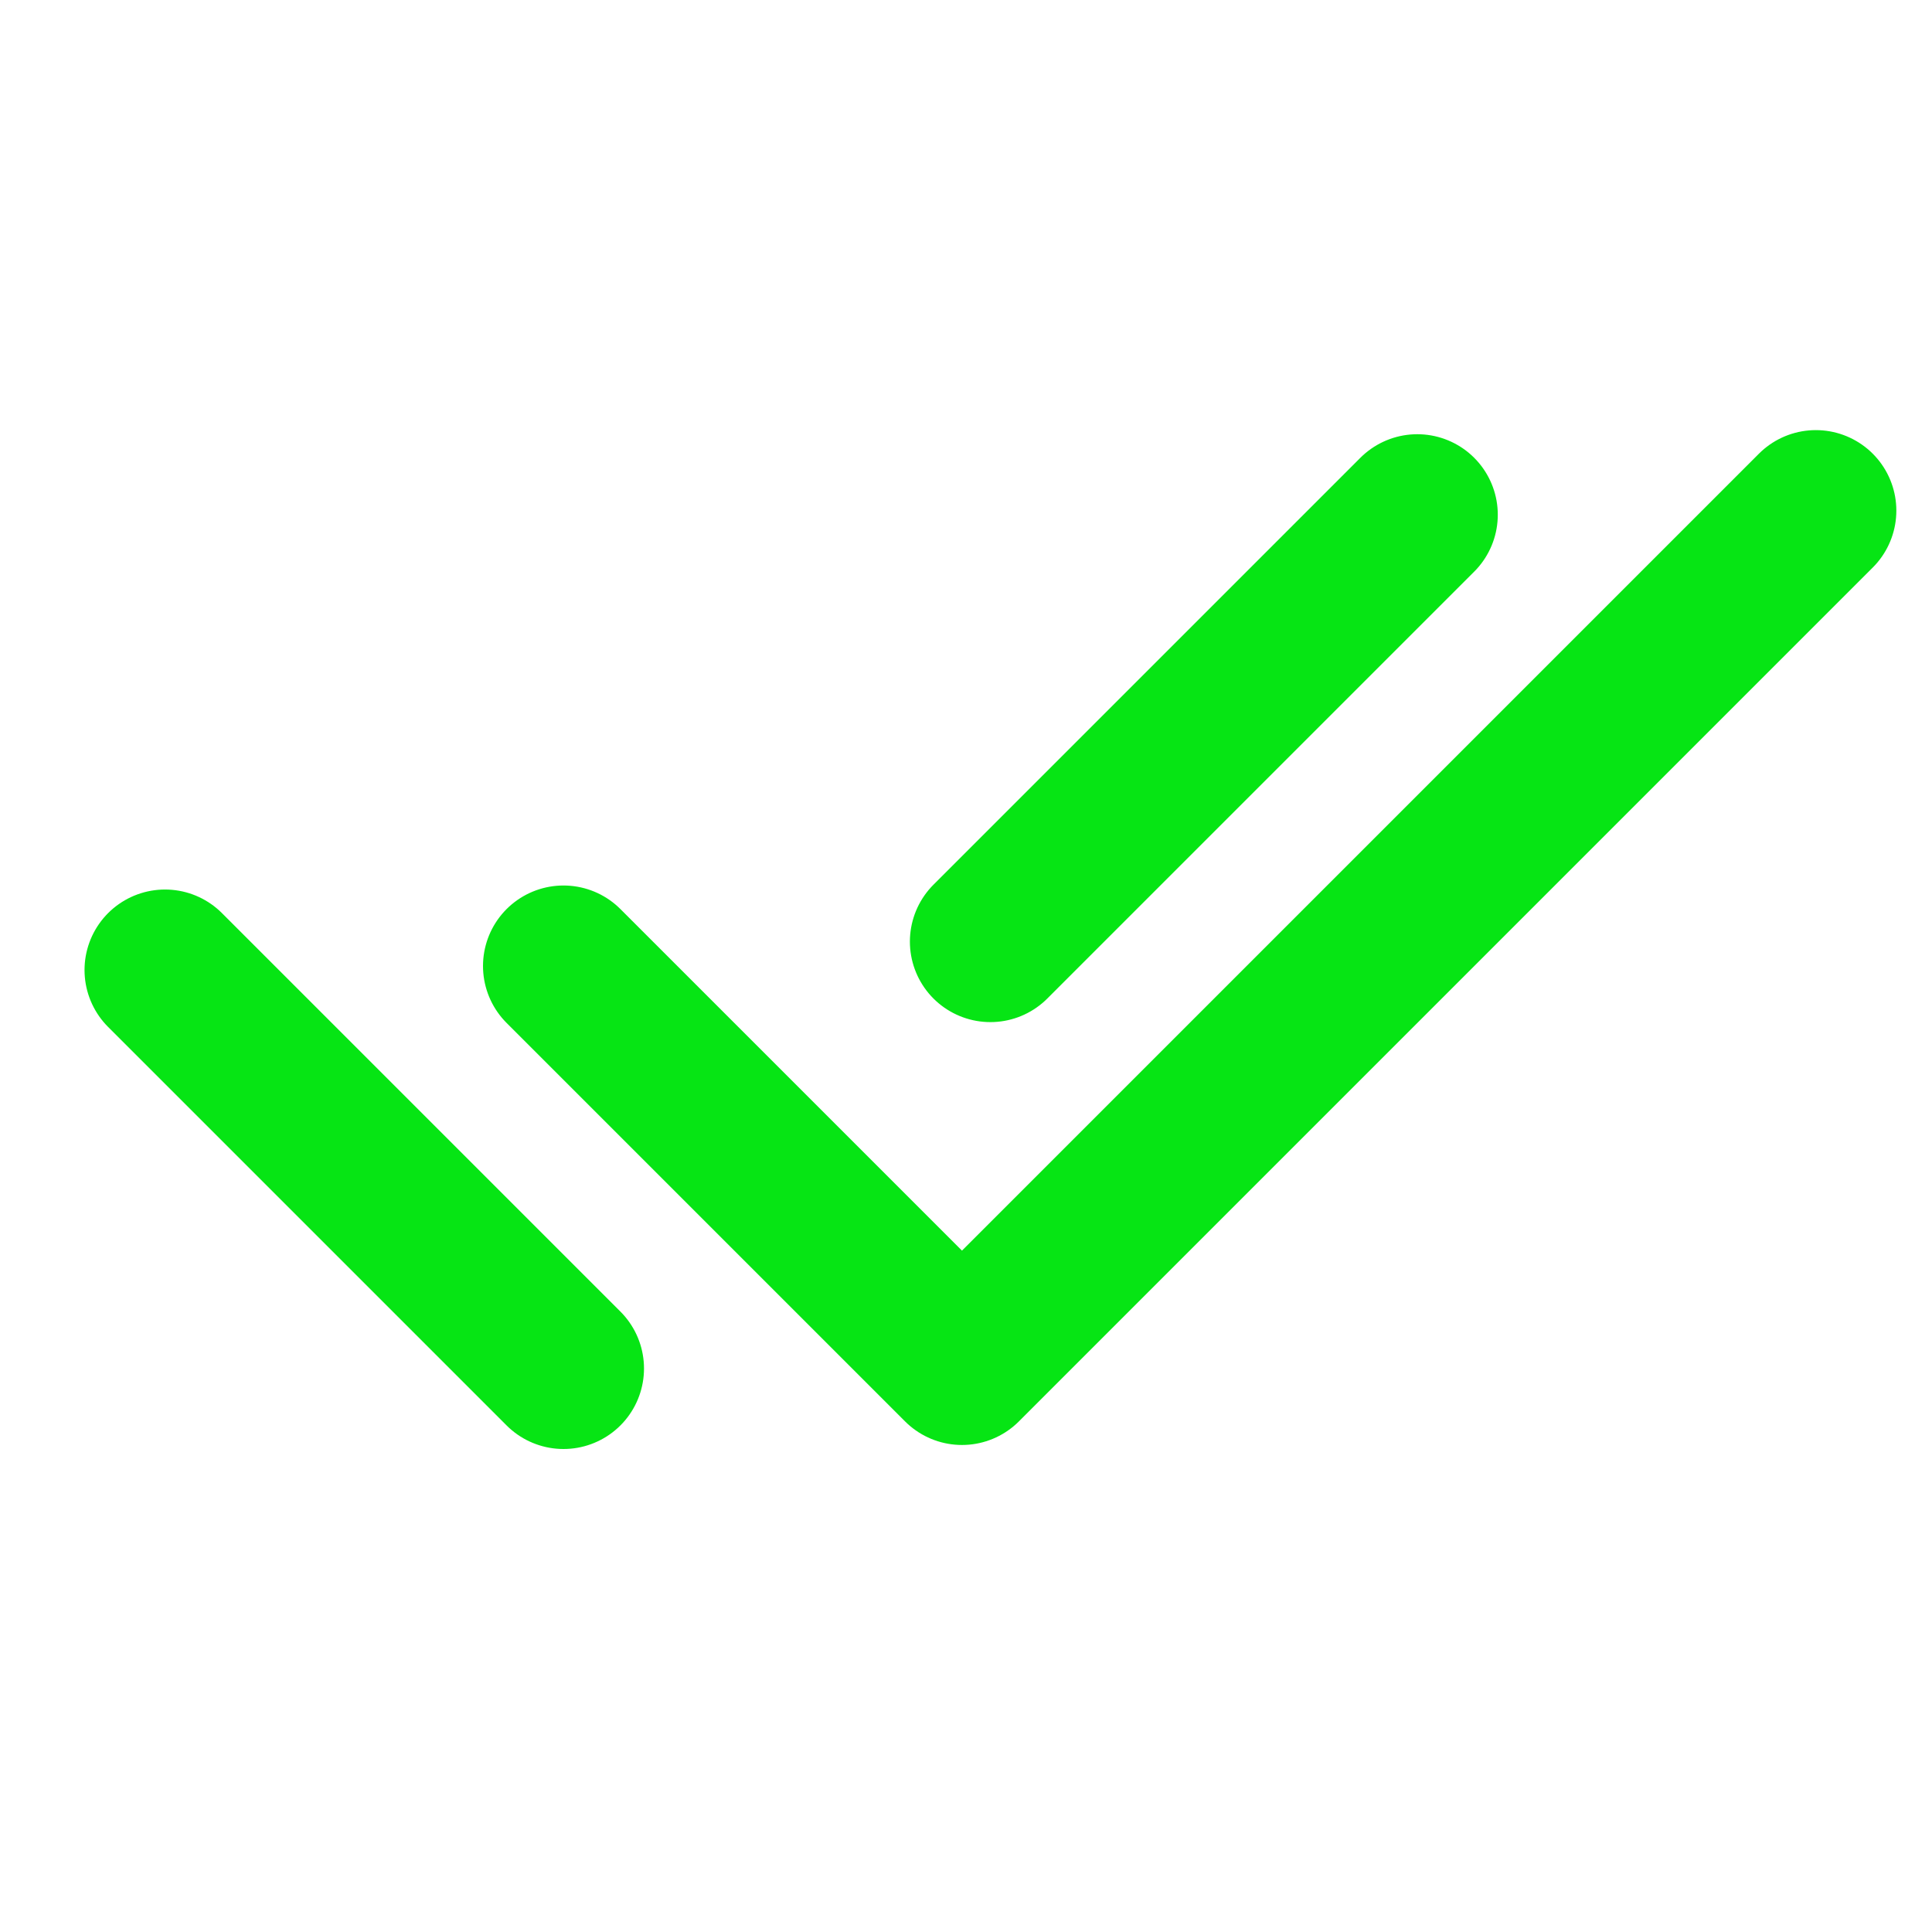
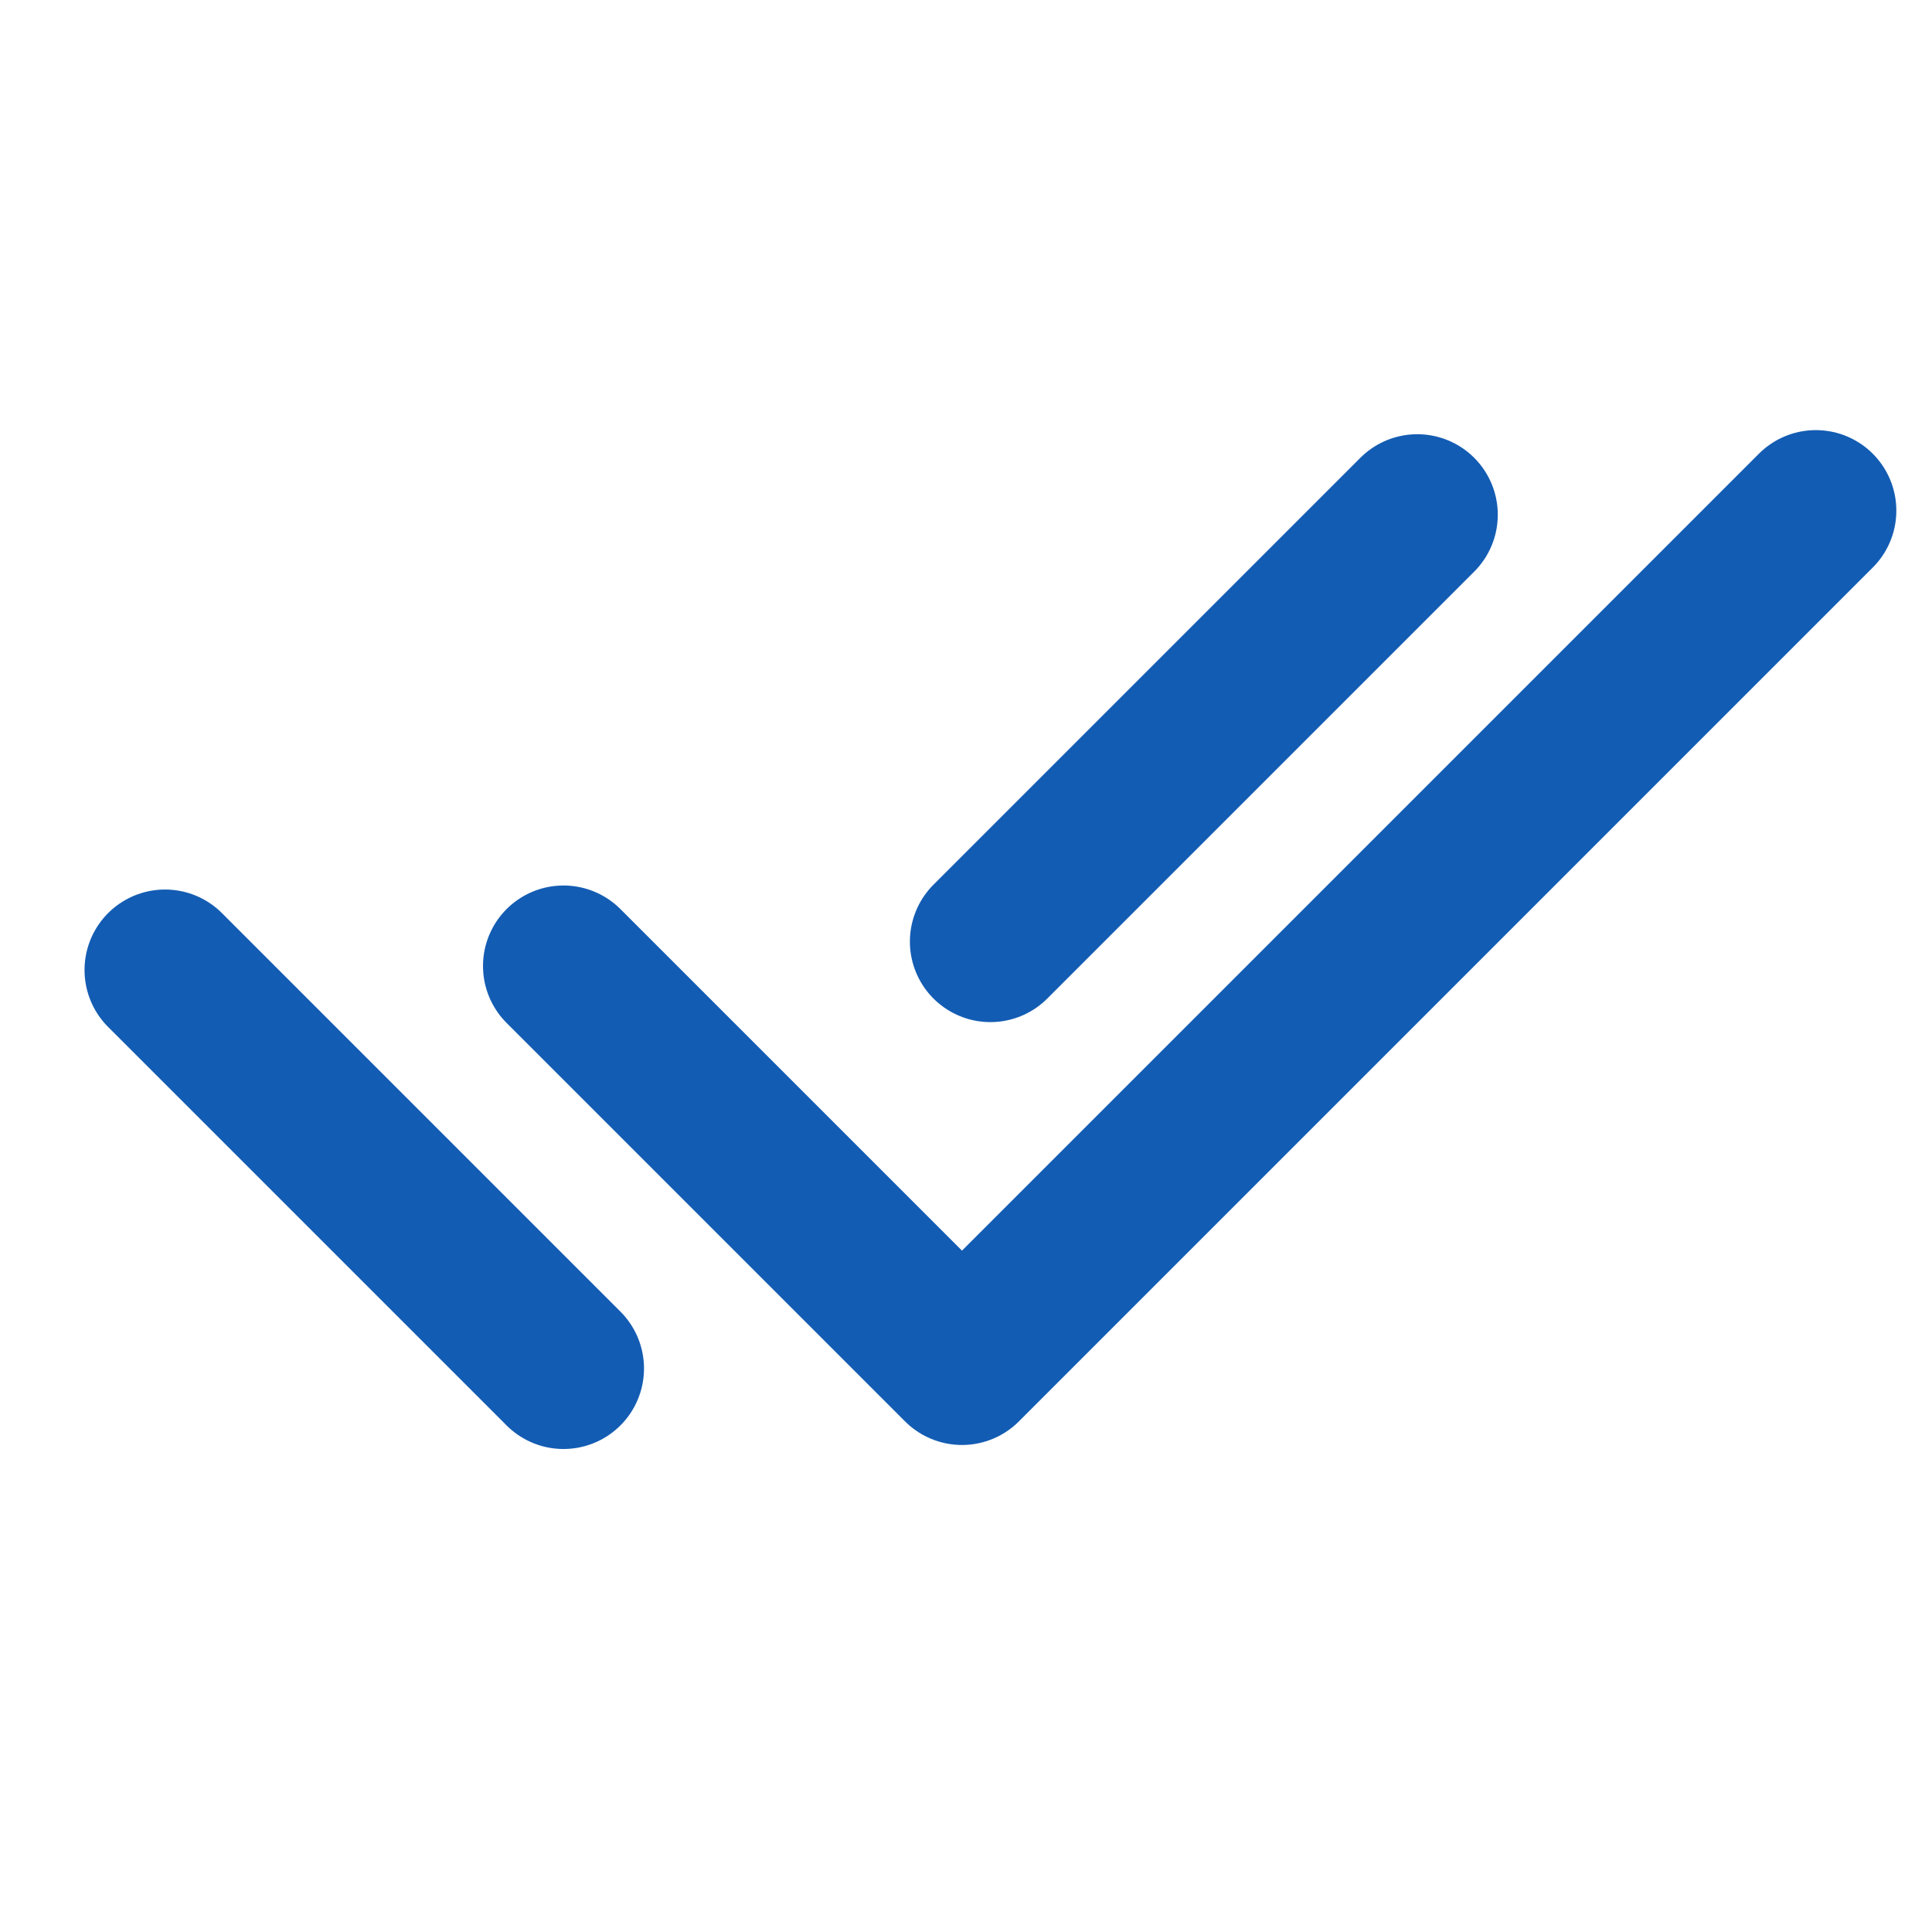
<svg xmlns="http://www.w3.org/2000/svg" viewBox="0 0 24 24" fill="none">
  <g id="SVGRepo_bgCarrier" stroke-width="0" />
  <g id="SVGRepo_tracerCarrier" stroke-linecap="round" stroke-linejoin="round" />
  <g id="SVGRepo_iconCarrier">
    <g id="Interface / Check_All_Big">
-       <path id="Vector" d="M7 12L11.95 16.95L22.557 6.343M2.05 12.05L7 17M17.606 6.394L12.303 11.697" stroke="#06e514" stroke-width="2" stroke-linecap="round" stroke-linejoin="round" />
+       <path id="Vector" d="M7 12L11.95 16.95L22.557 6.343M2.05 12.05L7 17M17.606 6.394L12.303 11.697" stroke="#135CB3" stroke-width="2" stroke-linecap="round" stroke-linejoin="round" />
    </g>
  </g>
</svg>
